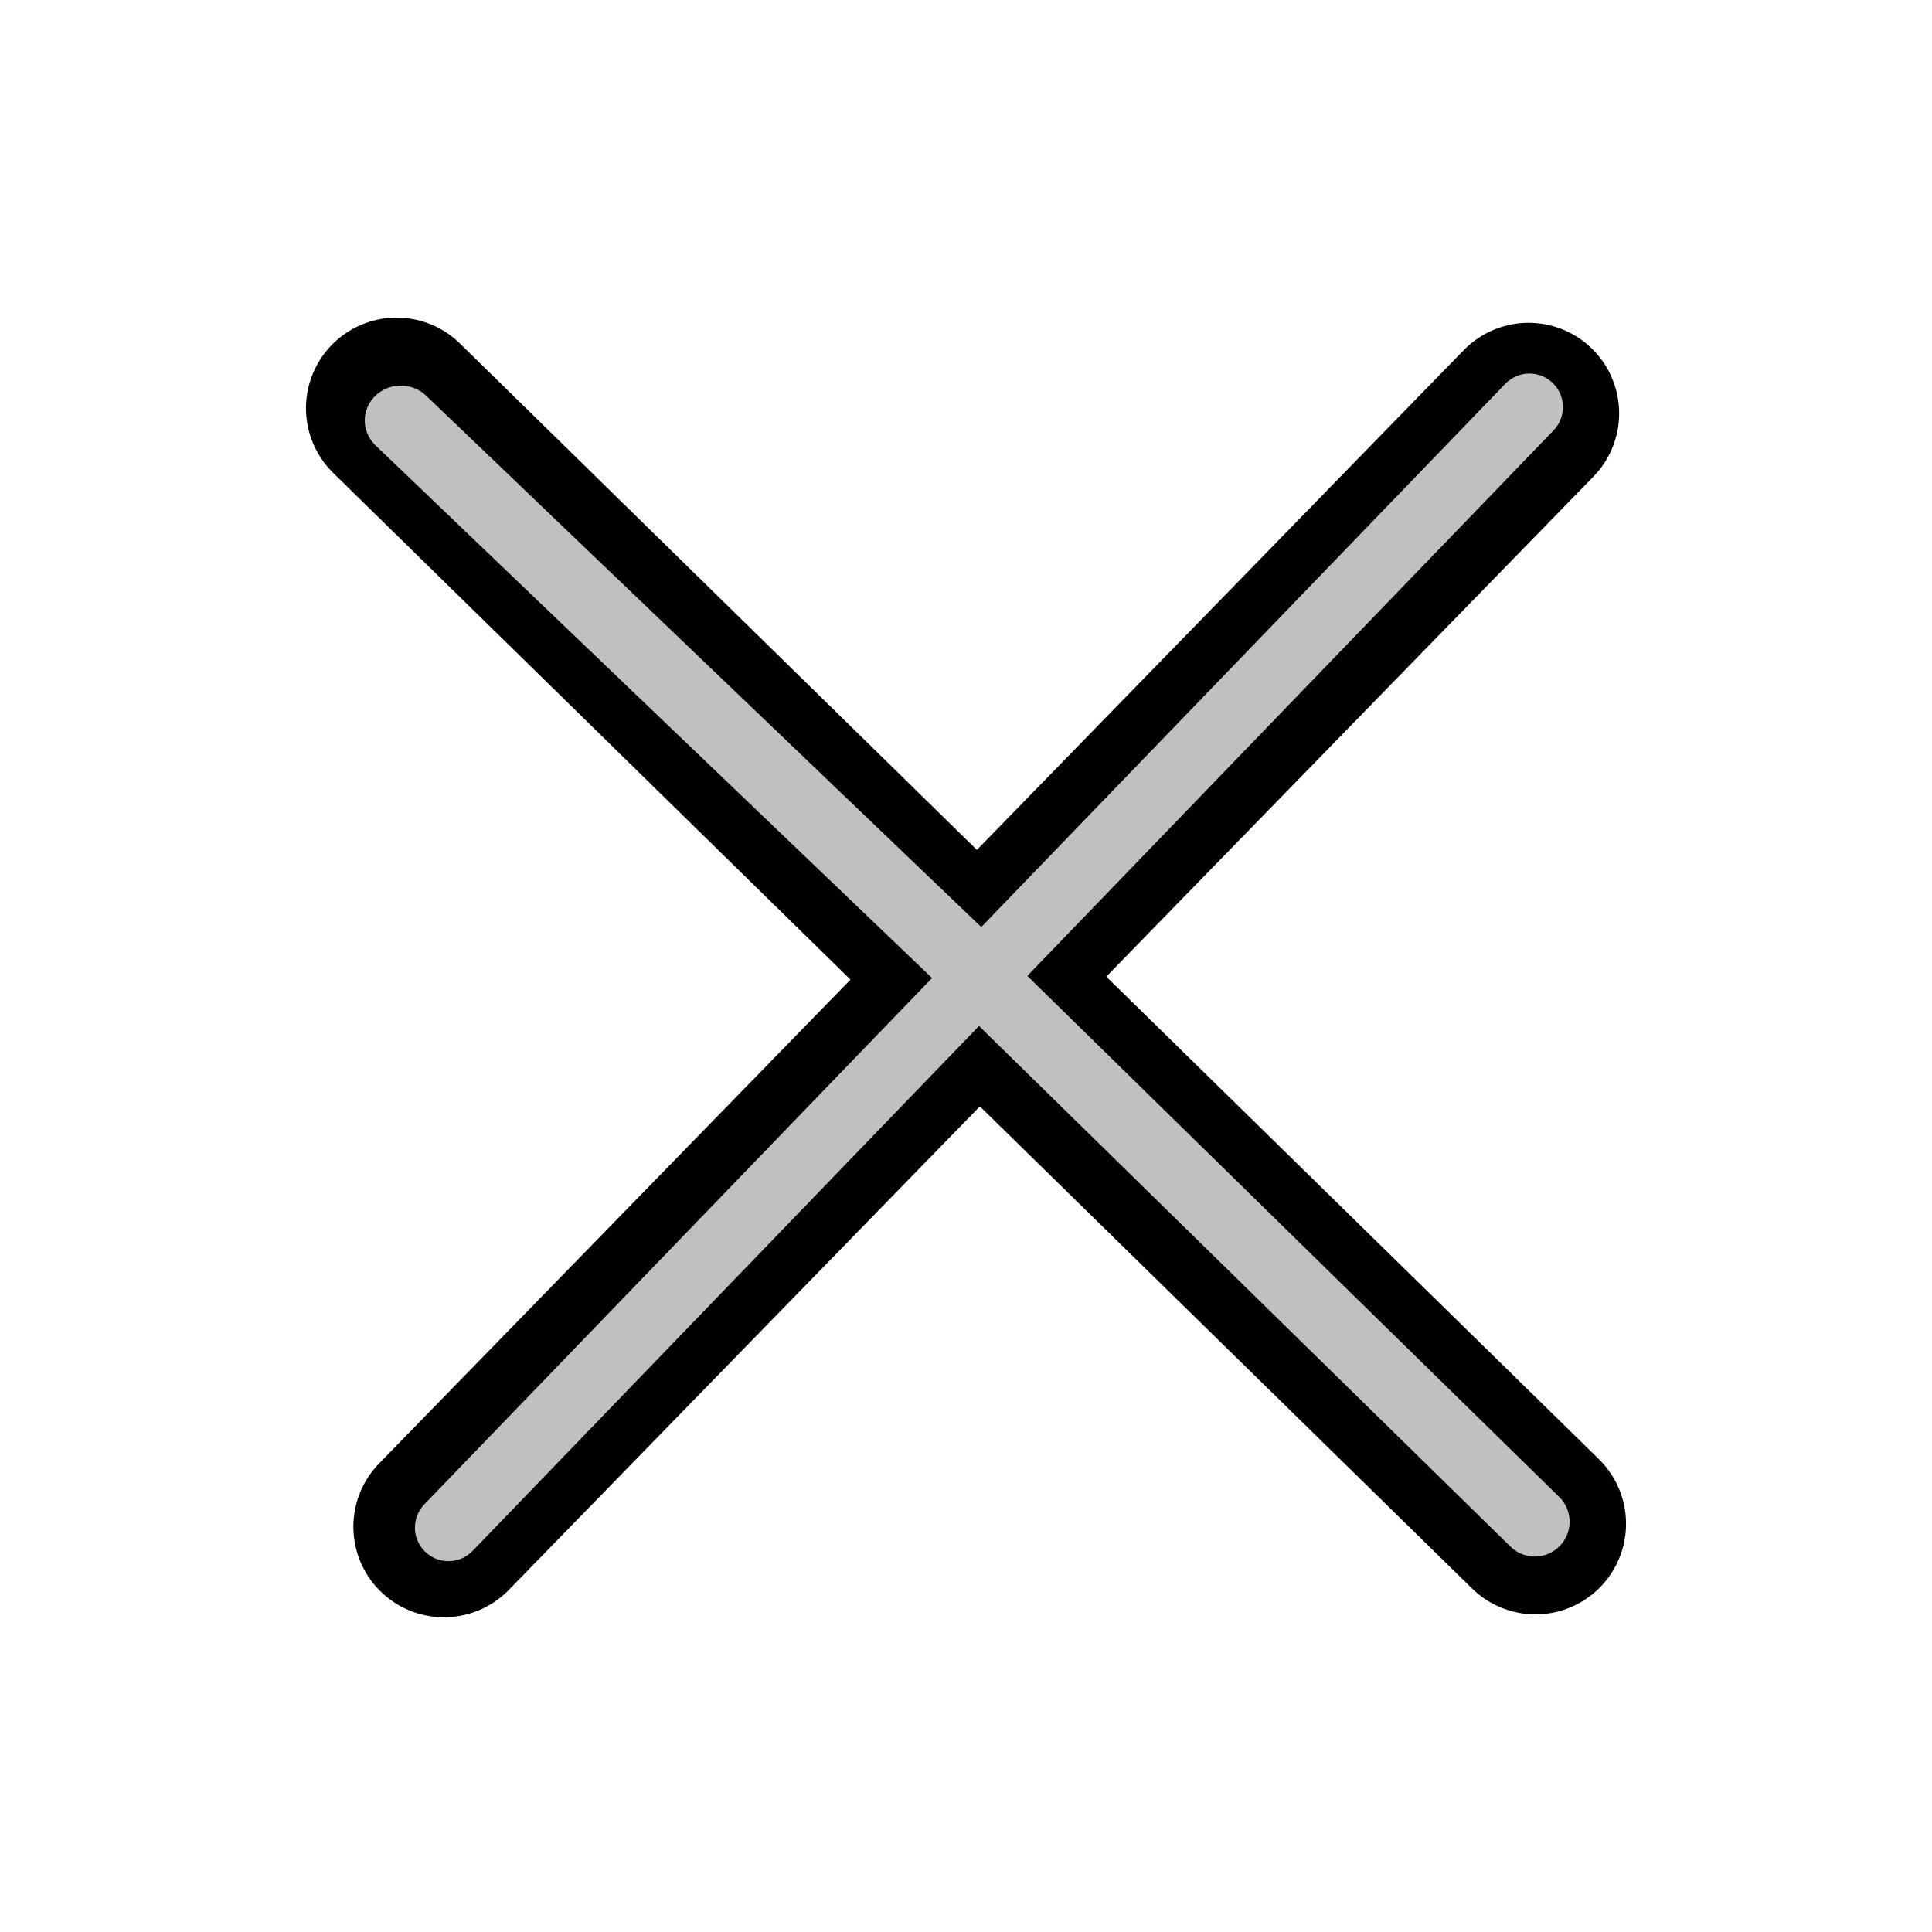
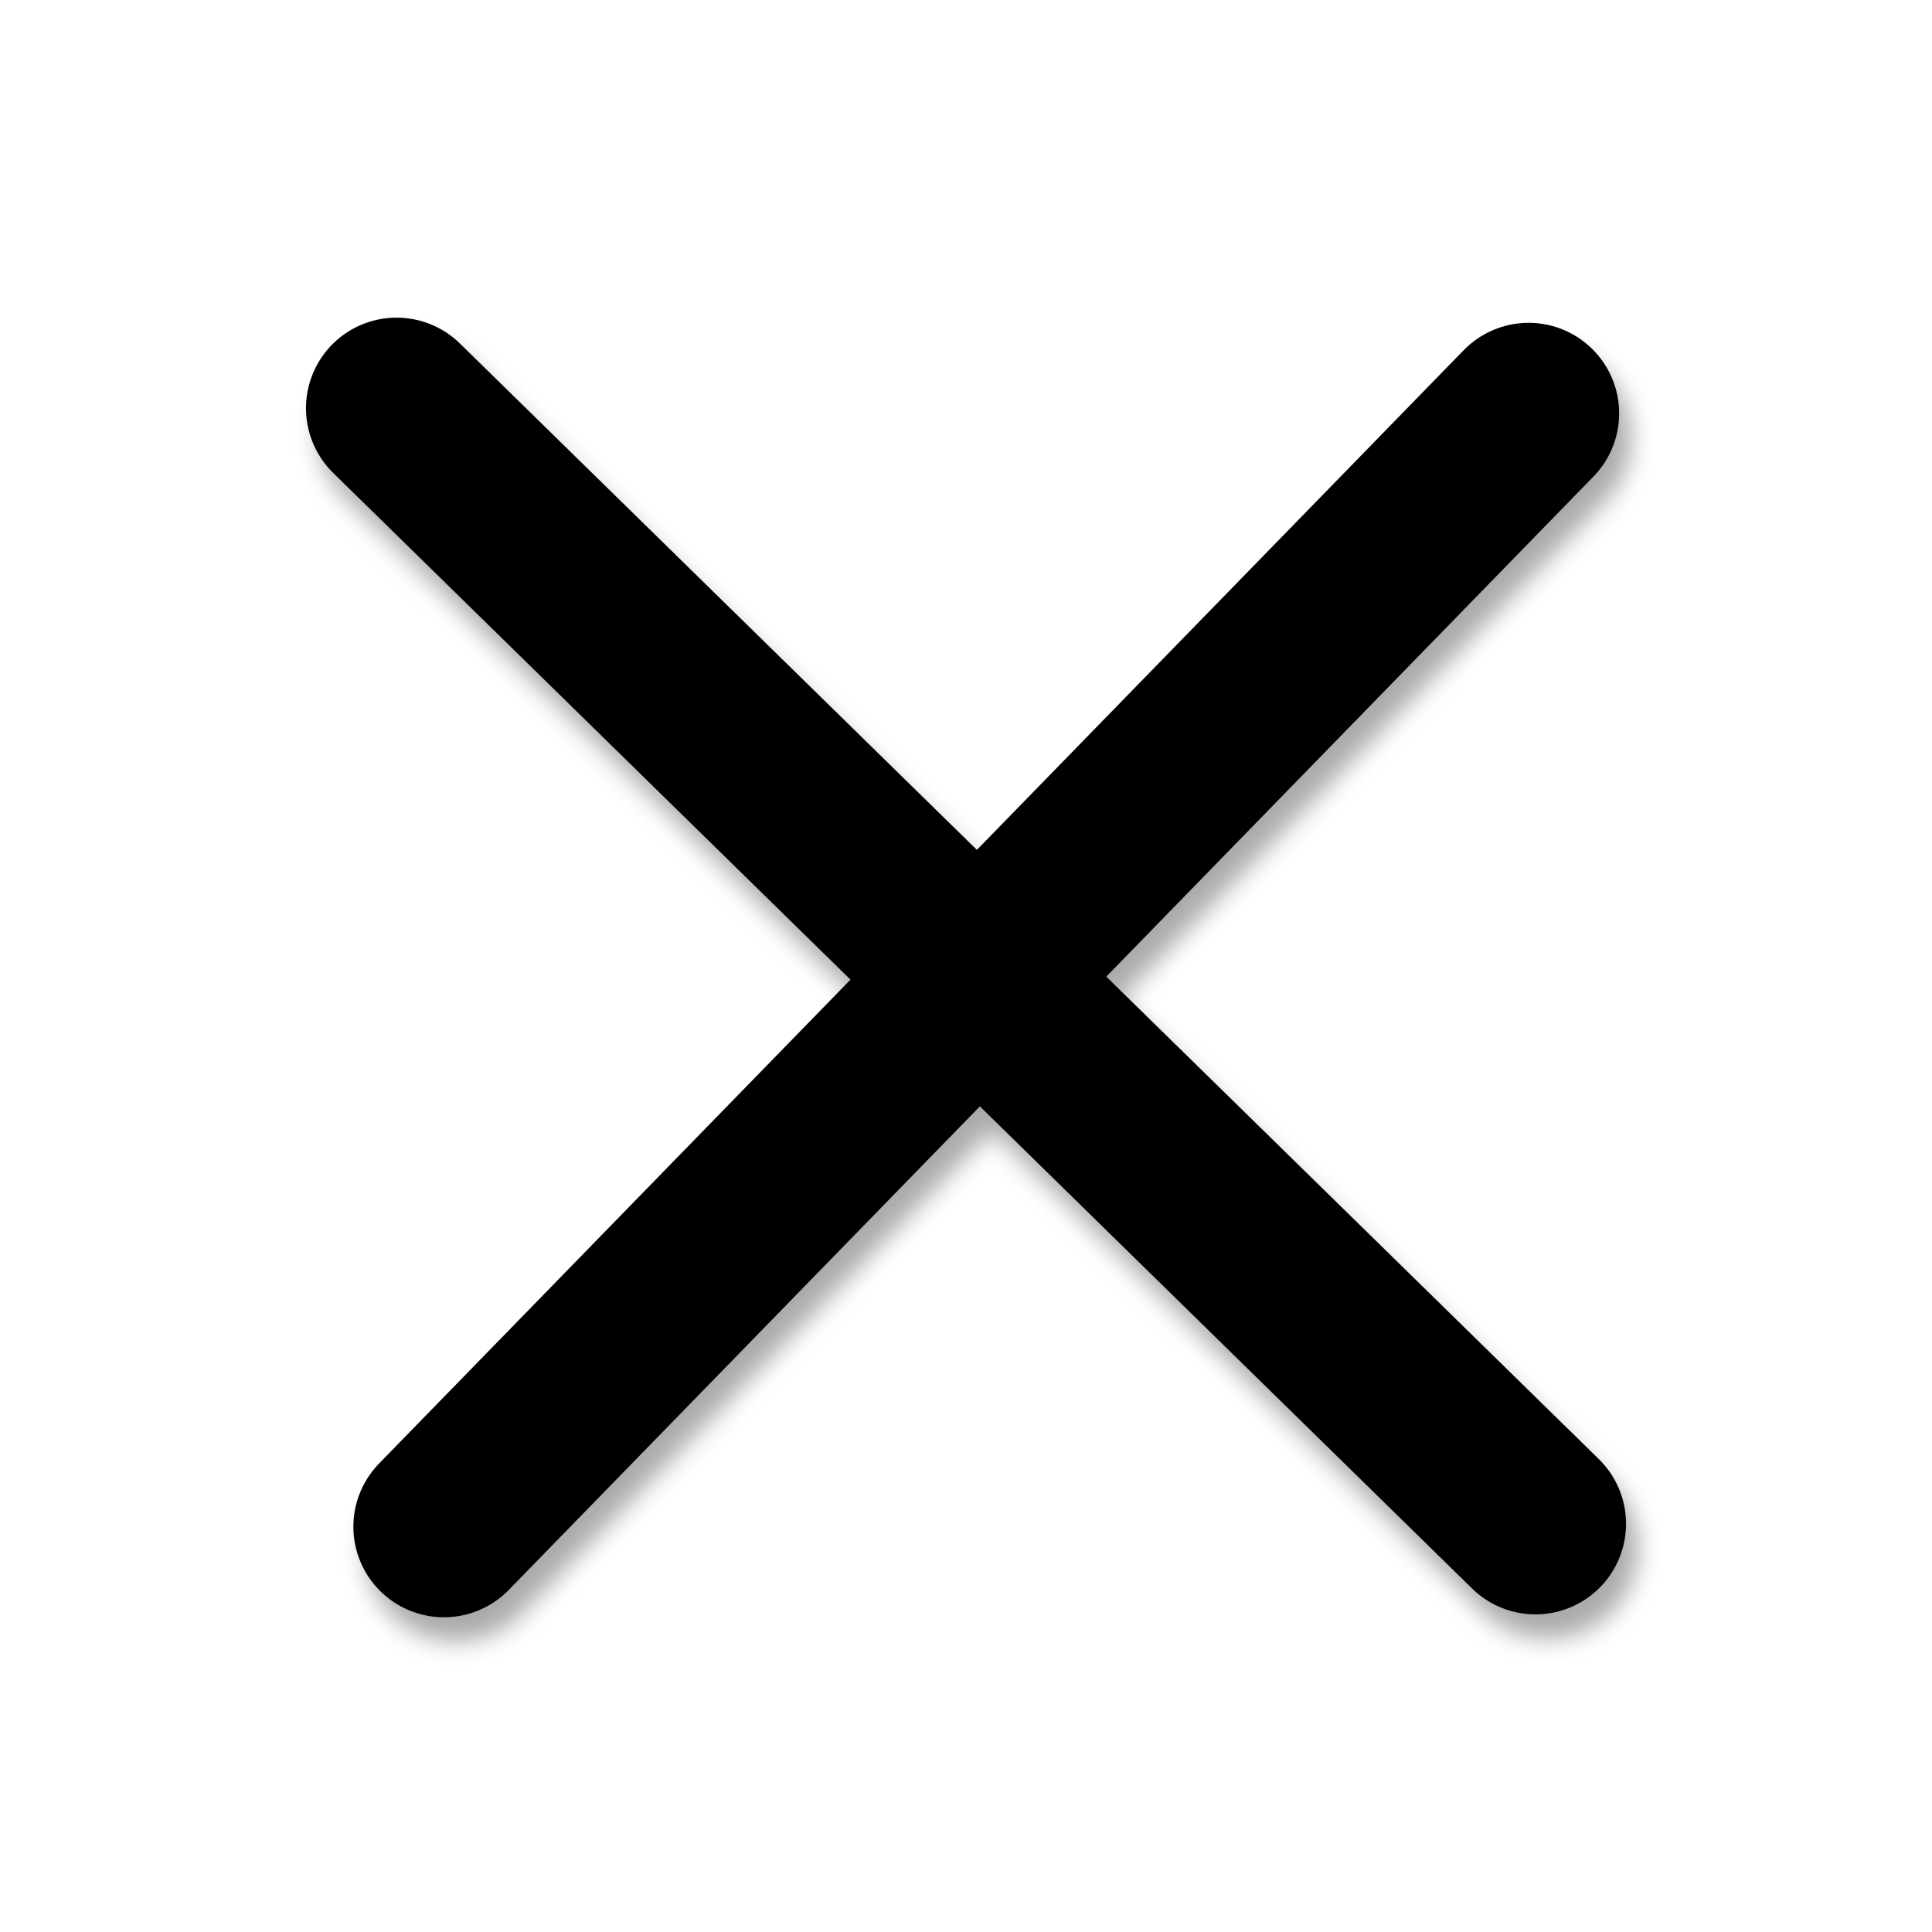
<svg xmlns="http://www.w3.org/2000/svg" version="1.1" id="svg1" width="32" height="32" viewBox="0 0 32 32" xml:space="preserve">
  <defs id="defs1">
    <clipPath clipPathUnits="userSpaceOnUse" id="clipPath8">
      <rect style="fill:#ff0000;fill-opacity:1;stroke:#000000;stroke-width:0;stroke-linecap:round;stroke-linejoin:round;stroke-dasharray:none;stroke-opacity:1;paint-order:stroke fill markers" id="rect9" width="7.231" height="6.036" x="16.053" y="14.262" />
    </clipPath>
+     <filter style="color-interpolation-filters:sRGB;" id="filter3" x="-0.105" y="-0.107" width="1.221" height="1.235">
+       <feFlood result="flood" in="SourceGraphic" flood-opacity="1" flood-color="rgb(170,170,170)" id="feFlood2" />
+       <feGaussianBlur result="blur" in="SourceGraphic" stdDeviation="0.2" id="feGaussianBlur2" />
+       <feOffset result="offset" in="blur" dx="0.2" dy="0.4" id="feOffset2" />
+       <feComposite result="comp1" operator="in" in="flood" in2="offset" id="feComposite2" />
+       <feComposite result="comp2" operator="over" in="SourceGraphic" in2="comp1" id="feComposite3" />
+     </filter>
  </defs>
  <g id="g1">
-     <g id="g2">
+     <g id="g2" style="filter:url(#filter3)">
      <path style="fill:#000000;fill-opacity:1;stroke:#000000;stroke-width:3;stroke-linecap:round;stroke-linejoin:round;stroke-dasharray:none;stroke-opacity:1;paint-order:stroke fill markers" d="M 25.432,25.239 C 6.568,6.761 6.568,6.761 6.568,6.761" id="path7" />
      <path style="fill:#000000;fill-opacity:1;stroke:#000000;stroke-width:3;stroke-linecap:round;stroke-linejoin:round;stroke-dasharray:none;stroke-opacity:1;paint-order:stroke fill markers" d="M 25.318,6.847 C 7.353,25.287 7.353,25.287 7.353,25.287" id="path6" />
-       <path style="fill:#c0c0c0;fill-opacity:1;stroke:#c0c0c0;stroke-width:1.111;stroke-linecap:round;stroke-linejoin:round;stroke-dasharray:none;stroke-opacity:1;paint-order:stroke fill markers" d="M 25.332,6.743 C 7.428,25.302 7.428,25.302 7.428,25.302" id="path5" />
-       <path style="fill:#c0c0c0;fill-opacity:1;stroke:#c0c0c0;stroke-width:0.557;stroke-linecap:round;stroke-linejoin:round;stroke-dasharray:none;stroke-opacity:1;paint-order:stroke fill markers" d="M 22.047,16.252 C 8.798,16.188 8.798,16.188 8.798,16.188" id="path8" clip-path="url(#clipPath8)" transform="matrix(1.485147,1.440847,-1.440847,1.485147,16.09474,-30.69836)" />
-       <path style="fill:#c0c0c0;fill-opacity:1;stroke:#c0c0c0;stroke-width:0.539;stroke-linecap:round;stroke-linejoin:round;stroke-dasharray:none;stroke-opacity:1;paint-order:stroke fill markers" d="M 22.047,16.252 C 8.798,16.188 8.798,16.188 8.798,16.188" id="path9" clip-path="url(#clipPath8)" transform="matrix(-1.568179,-1.515473,-1.56366,1.518442,66.62462,15.69878)" />
    </g>
  </g>
</svg>
